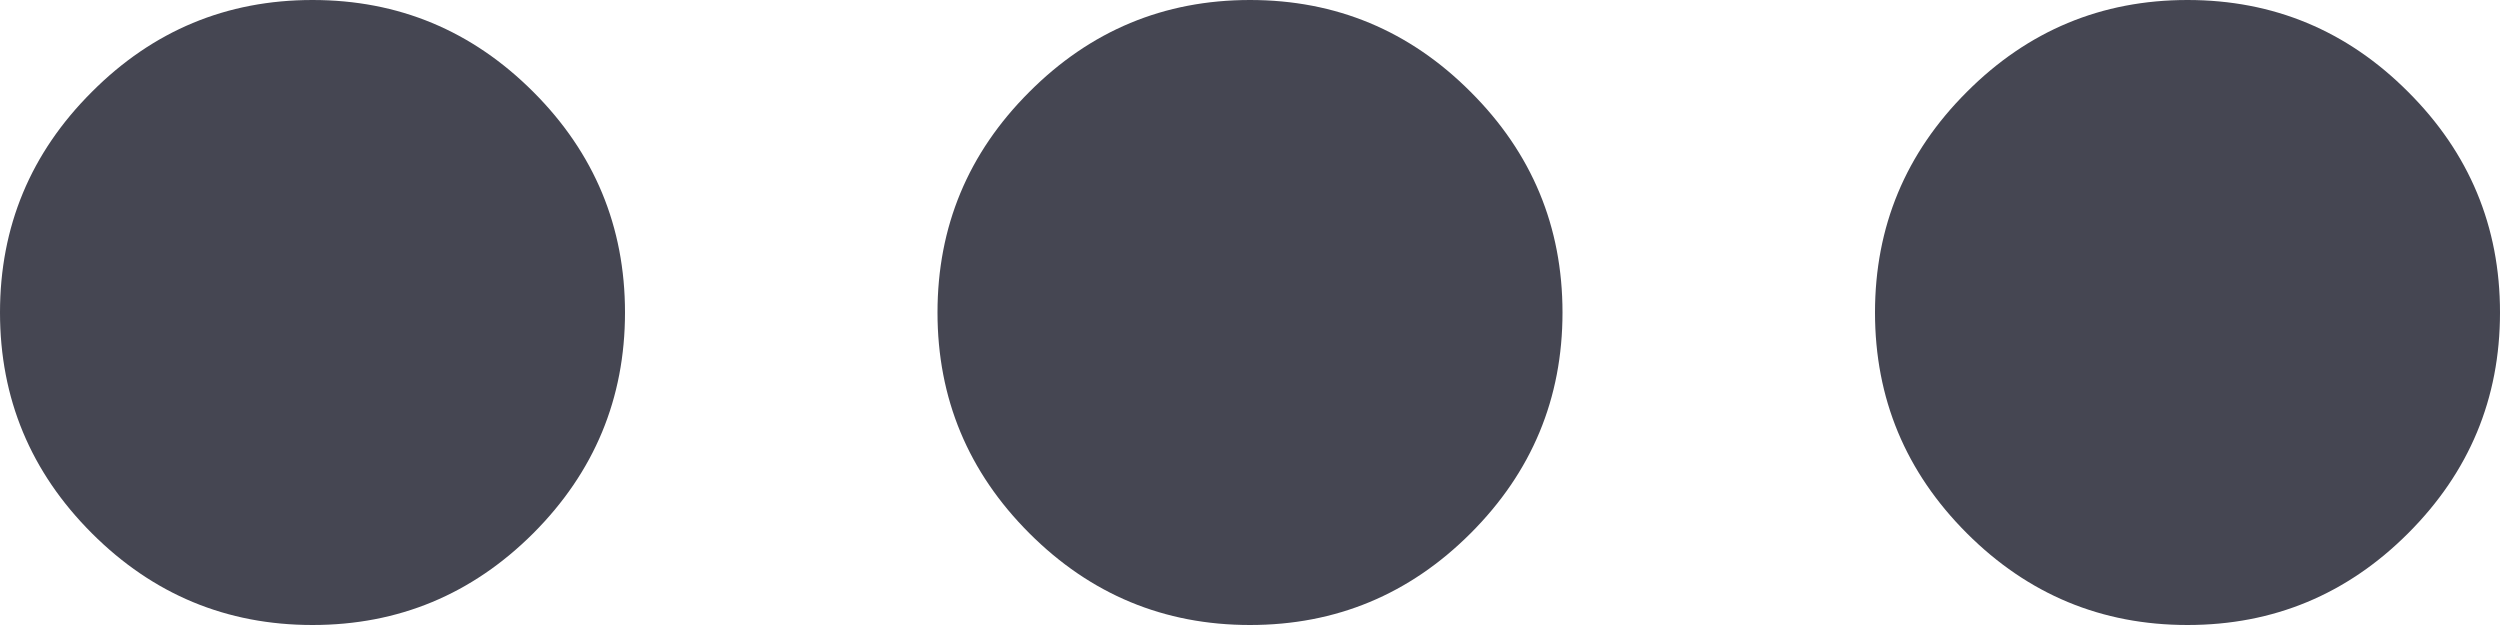
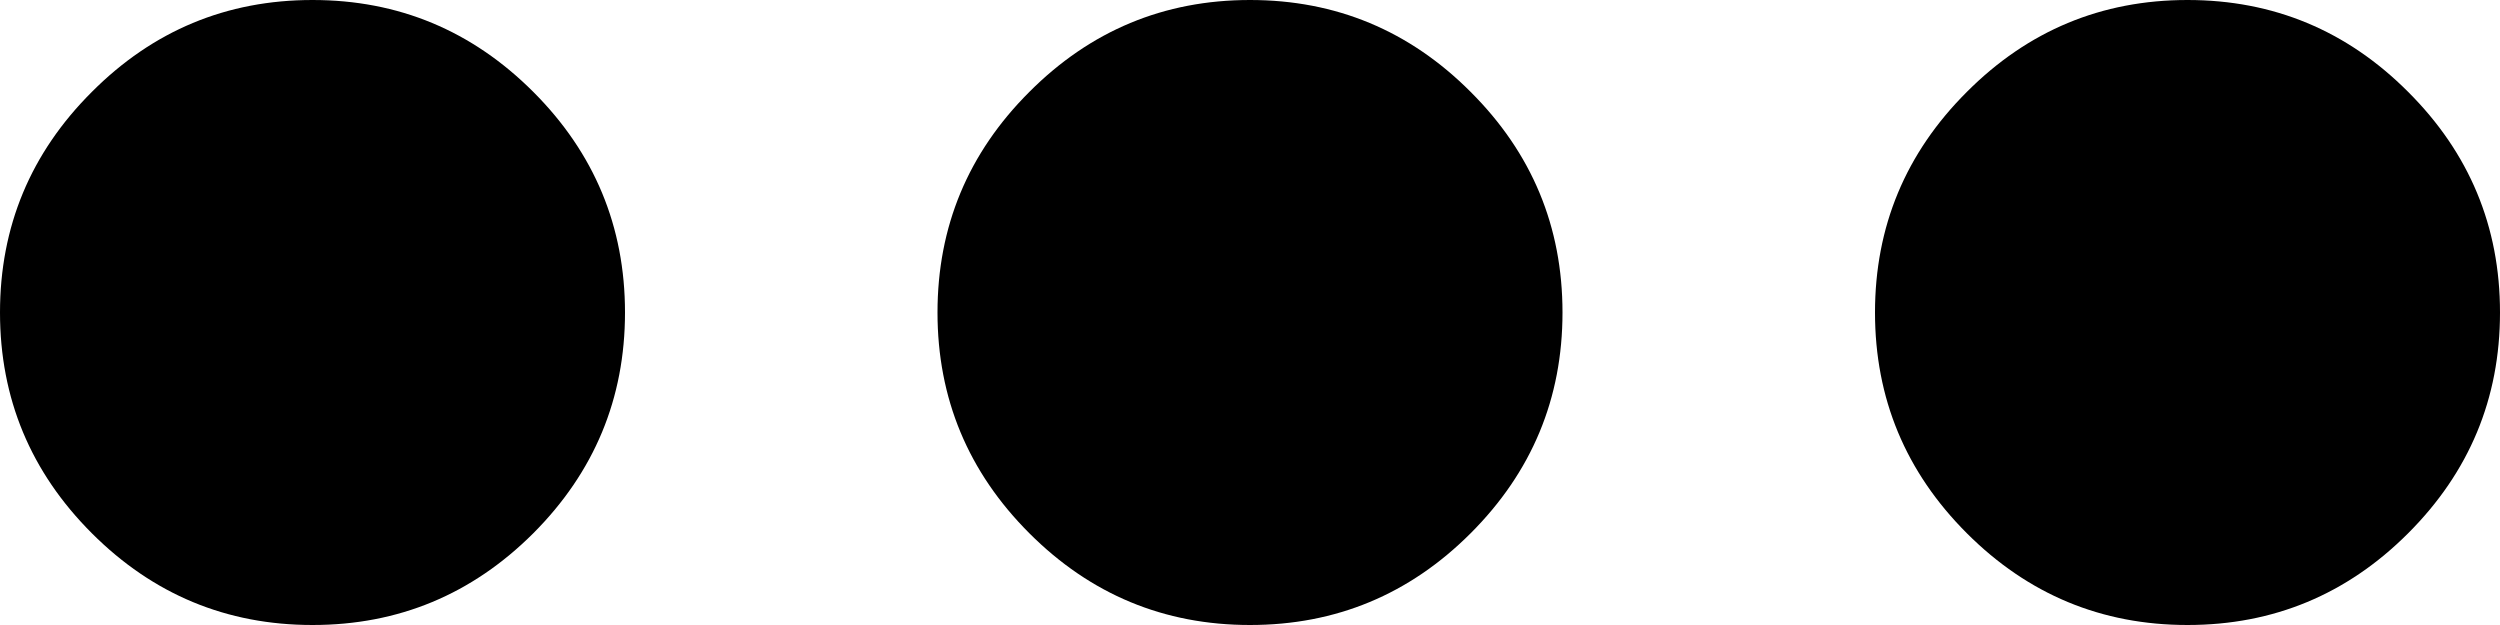
<svg xmlns="http://www.w3.org/2000/svg" width="16" height="4" viewBox="0 0 16 4" fill="none">
-   <path d="M2 4C1.45 4 0.979 3.804 0.588 3.413C0.196 3.021 0 2.55 0 2C0 1.45 0.196 0.979 0.588 0.588C0.979 0.196 1.45 0 2 0C2.55 0 3.021 0.196 3.413 0.588C3.804 0.979 4 1.45 4 2C4 2.55 3.804 3.021 3.413 3.413C3.021 3.804 2.55 4 2 4ZM8 4C7.45 4 6.979 3.804 6.588 3.413C6.196 3.021 6 2.55 6 2C6 1.45 6.196 0.979 6.588 0.588C6.979 0.196 7.45 0 8 0C8.55 0 9.021 0.196 9.412 0.588C9.804 0.979 10 1.45 10 2C10 2.55 9.804 3.021 9.412 3.413C9.021 3.804 8.55 4 8 4ZM14 4C13.45 4 12.979 3.804 12.588 3.413C12.196 3.021 12 2.55 12 2C12 1.45 12.196 0.979 12.588 0.588C12.979 0.196 13.45 0 14 0C14.55 0 15.021 0.196 15.412 0.588C15.804 0.979 16 1.45 16 2C16 2.55 15.804 3.021 15.412 3.413C15.021 3.804 14.55 4 14 4Z" fill="#454652" />
+   <path d="M2 4C1.45 4 0.979 3.804 0.588 3.413C0.196 3.021 0 2.55 0 2C0 1.45 0.196 0.979 0.588 0.588C0.979 0.196 1.45 0 2 0C2.55 0 3.021 0.196 3.413 0.588C3.804 0.979 4 1.45 4 2C4 2.55 3.804 3.021 3.413 3.413C3.021 3.804 2.55 4 2 4ZM8 4C7.45 4 6.979 3.804 6.588 3.413C6.196 3.021 6 2.55 6 2C6 1.45 6.196 0.979 6.588 0.588C6.979 0.196 7.45 0 8 0C8.55 0 9.021 0.196 9.412 0.588C9.804 0.979 10 1.45 10 2C10 2.55 9.804 3.021 9.412 3.413C9.021 3.804 8.55 4 8 4ZM14 4C13.45 4 12.979 3.804 12.588 3.413C12.196 3.021 12 2.55 12 2C12 1.45 12.196 0.979 12.588 0.588C12.979 0.196 13.45 0 14 0C14.55 0 15.021 0.196 15.412 0.588C15.804 0.979 16 1.45 16 2C16 2.55 15.804 3.021 15.412 3.413C15.021 3.804 14.55 4 14 4Z" fill="currentColor" />
</svg>
